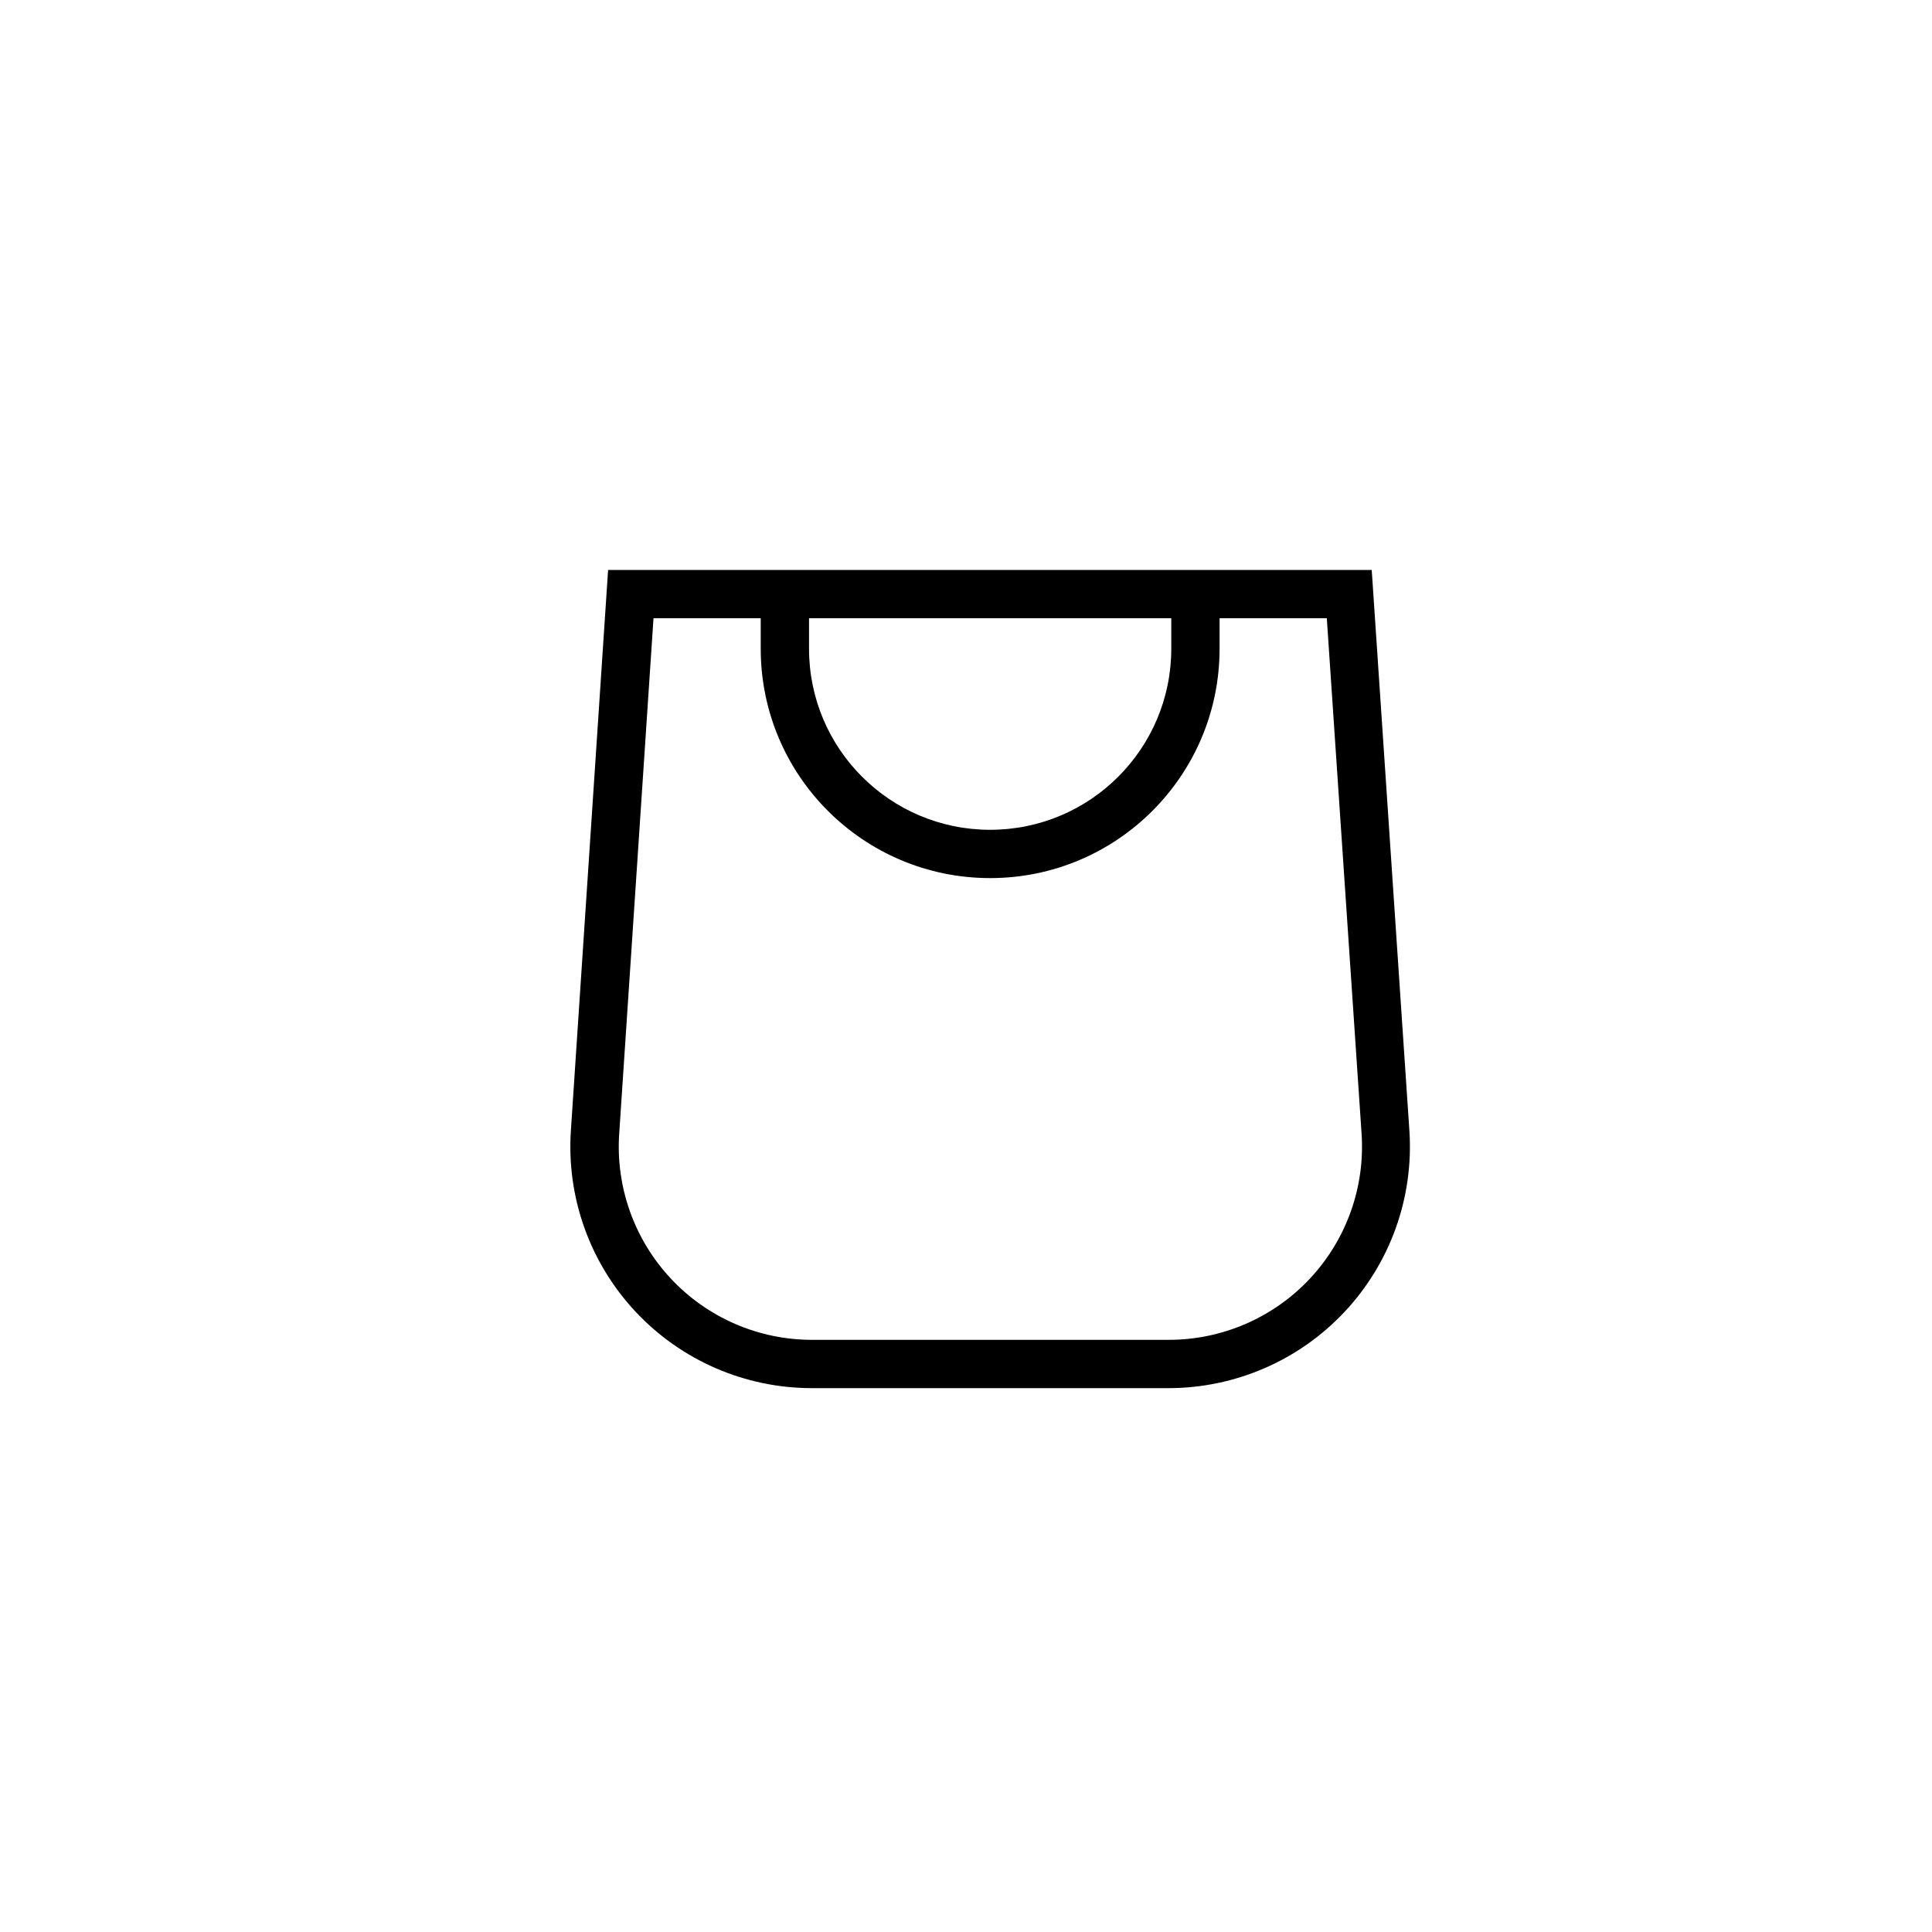
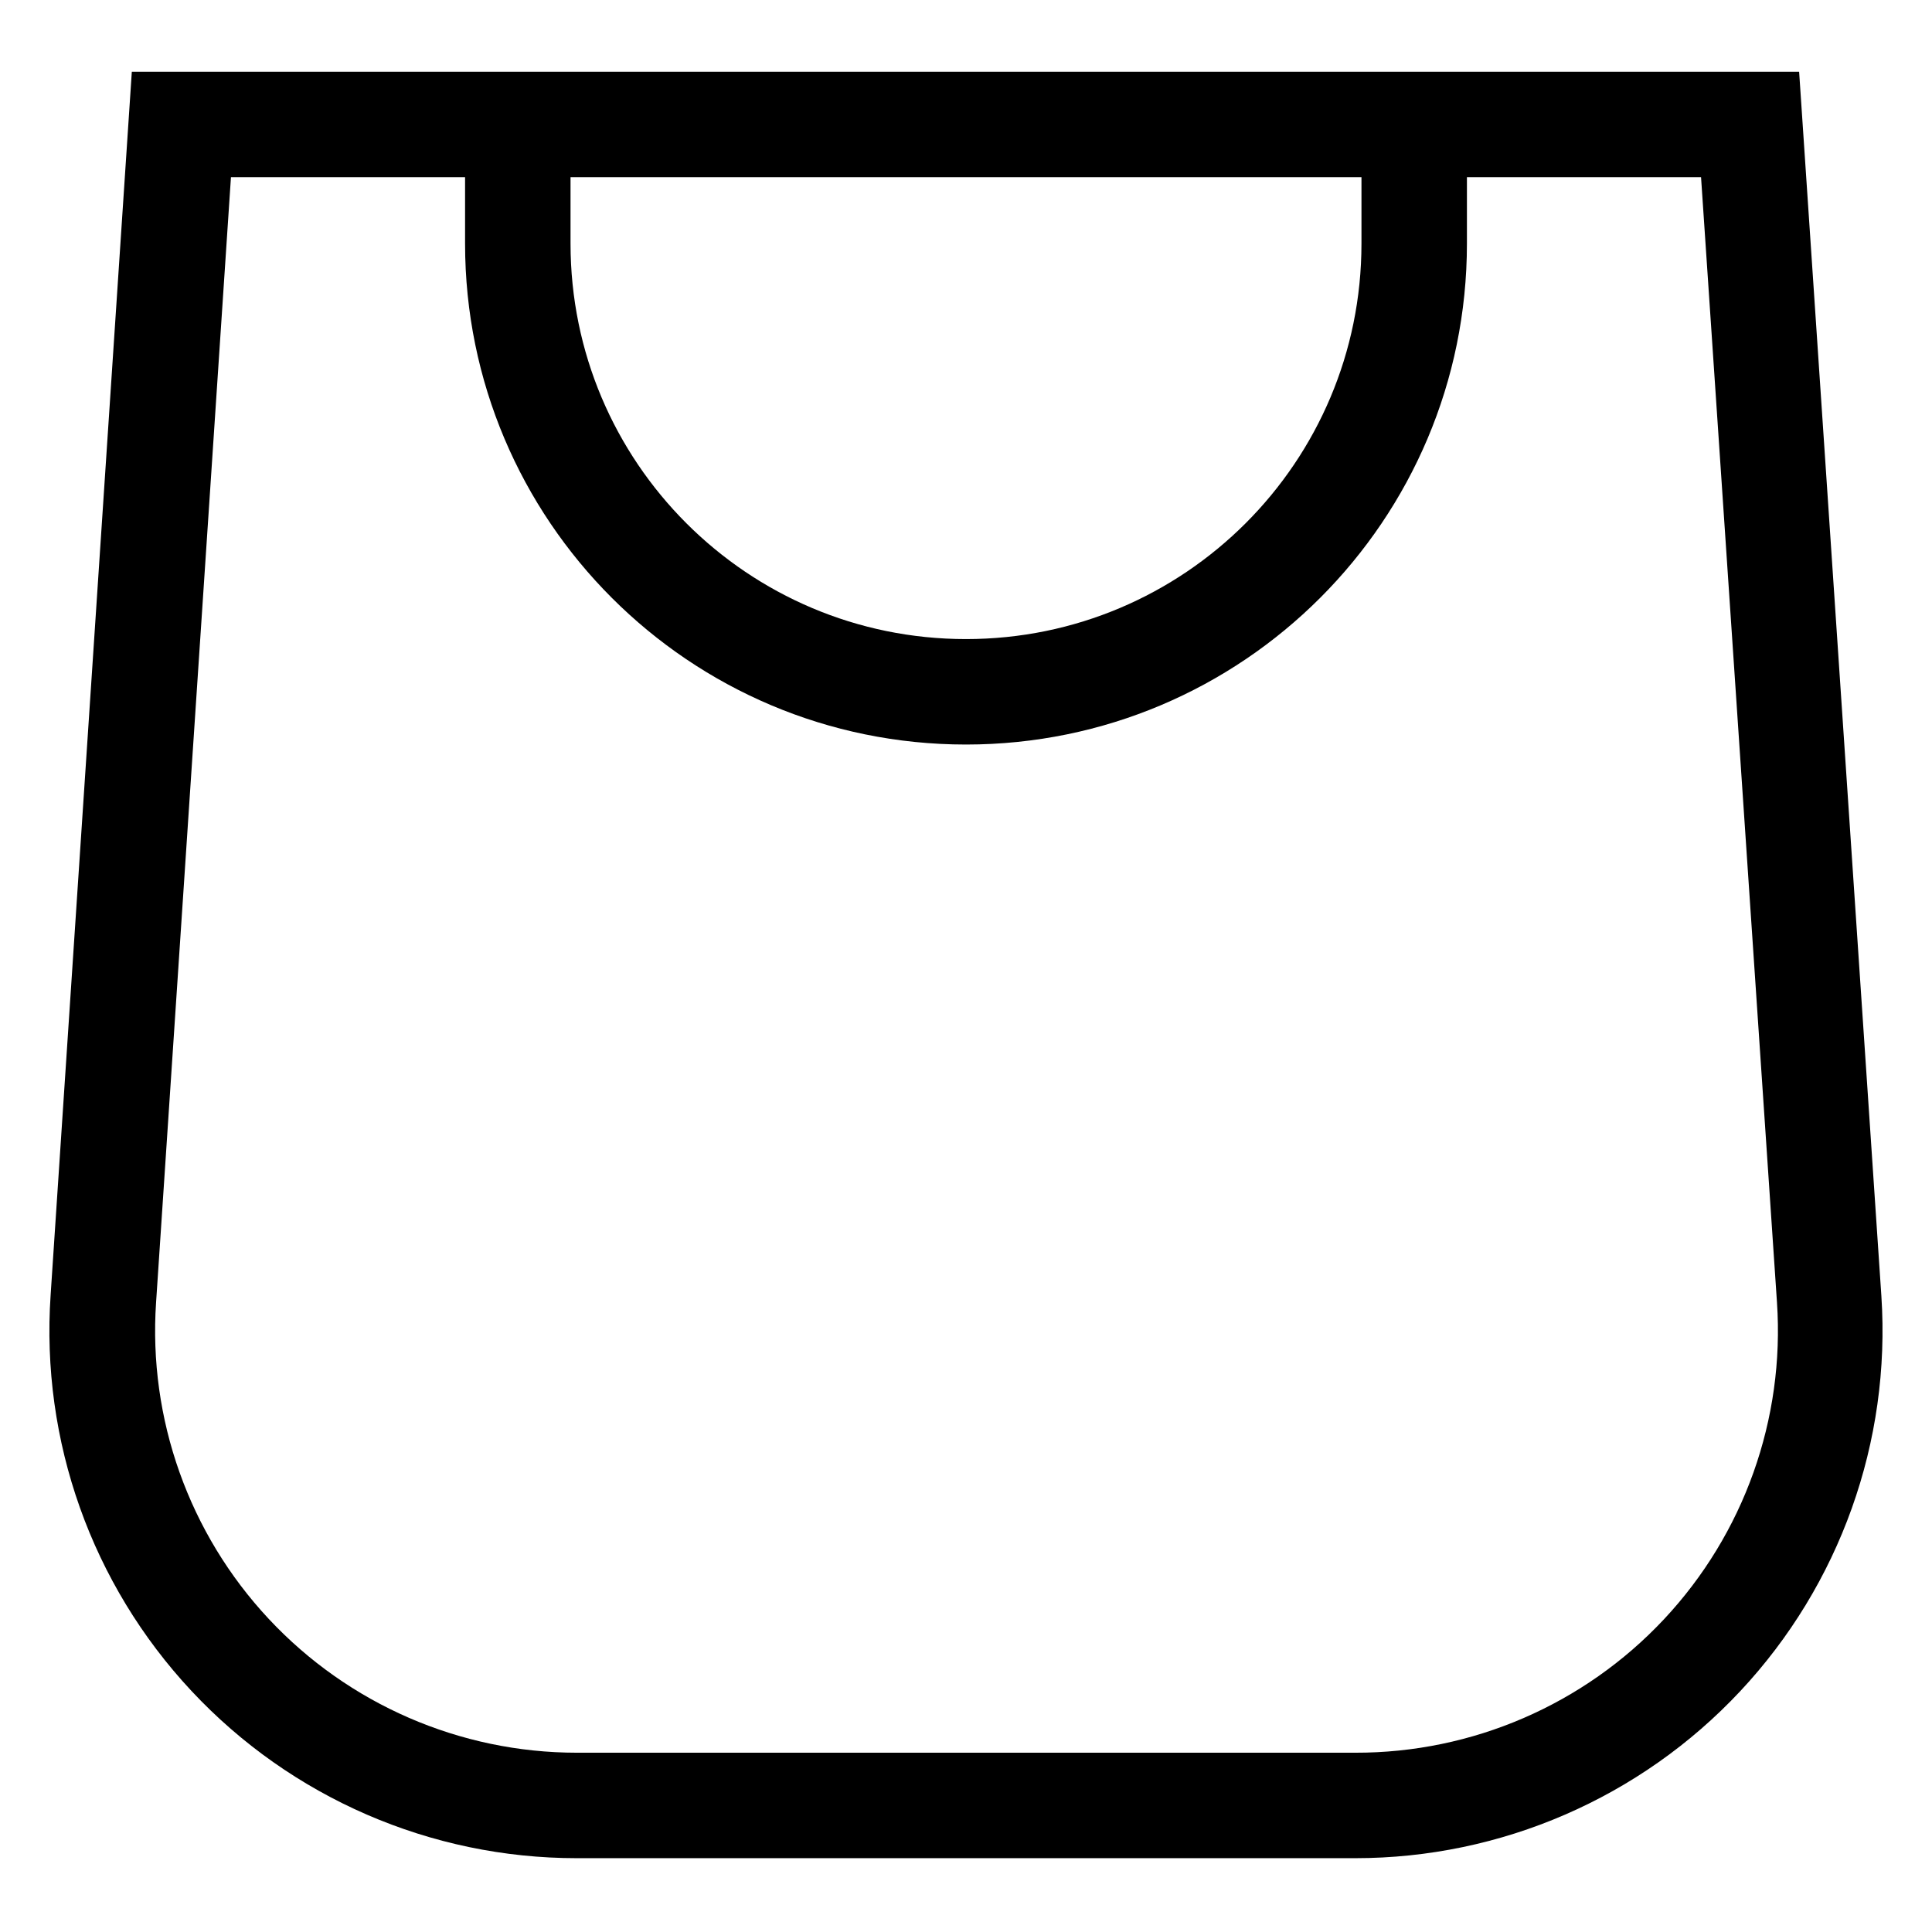
- <svg xmlns="http://www.w3.org/2000/svg" fill="none" class="icon icon-cart-empty" viewBox="0 0 40 40">
+ <svg xmlns="http://www.w3.org/2000/svg" fill="none" class="icon icon-cart-empty" viewBox="11.34 11.12 18.32 18.32">
  <path fill="currentColor" fill-rule="evenodd" d="M15.75 11.8h-3.16l-.77 11.6a5 5 0 0 0 4.99 5.34h7.38a5 5 0 0 0 4.99-5.33L28.4 11.8zm0 1h-2.22l-.71 10.67a4 4 0 0 0 3.99 4.27h7.38a4 4 0 0 0 4-4.27l-.72-10.67h-2.22v.63a4.75 4.75 0 1 1-9.5 0zm8.5 0h-7.5v.63a3.75 3.75 0 1 0 7.5 0z" />
</svg>
